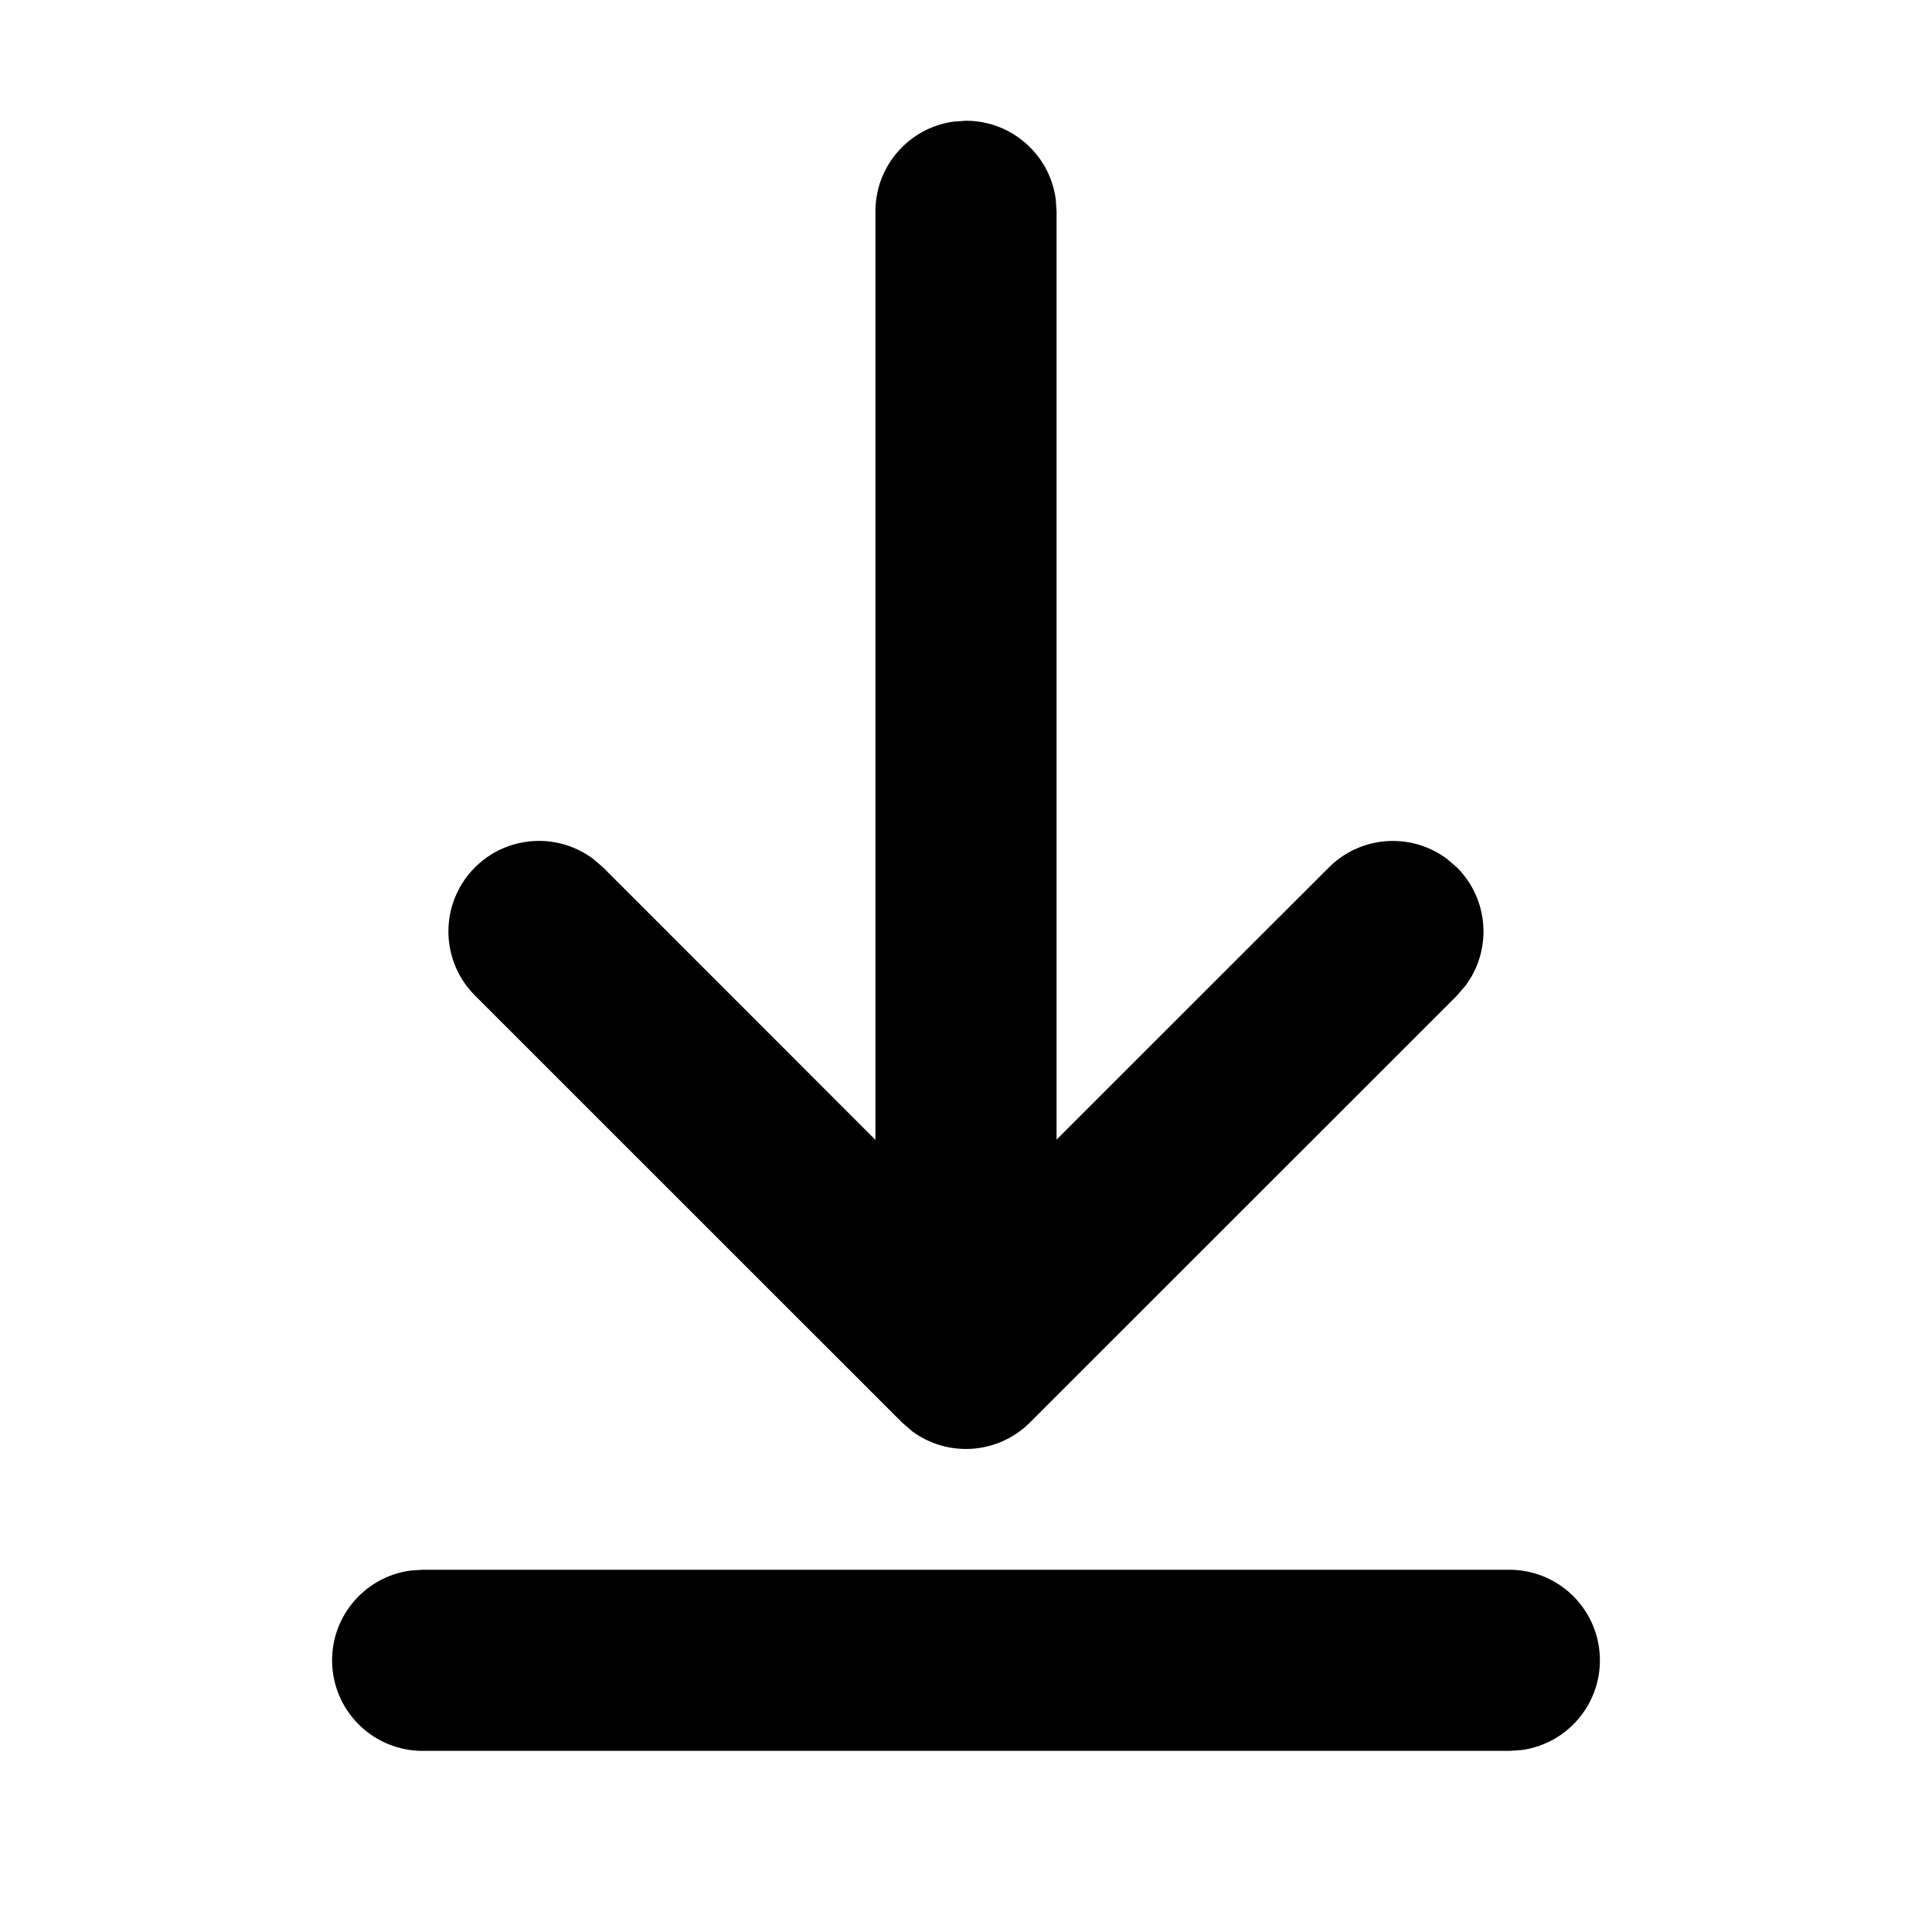
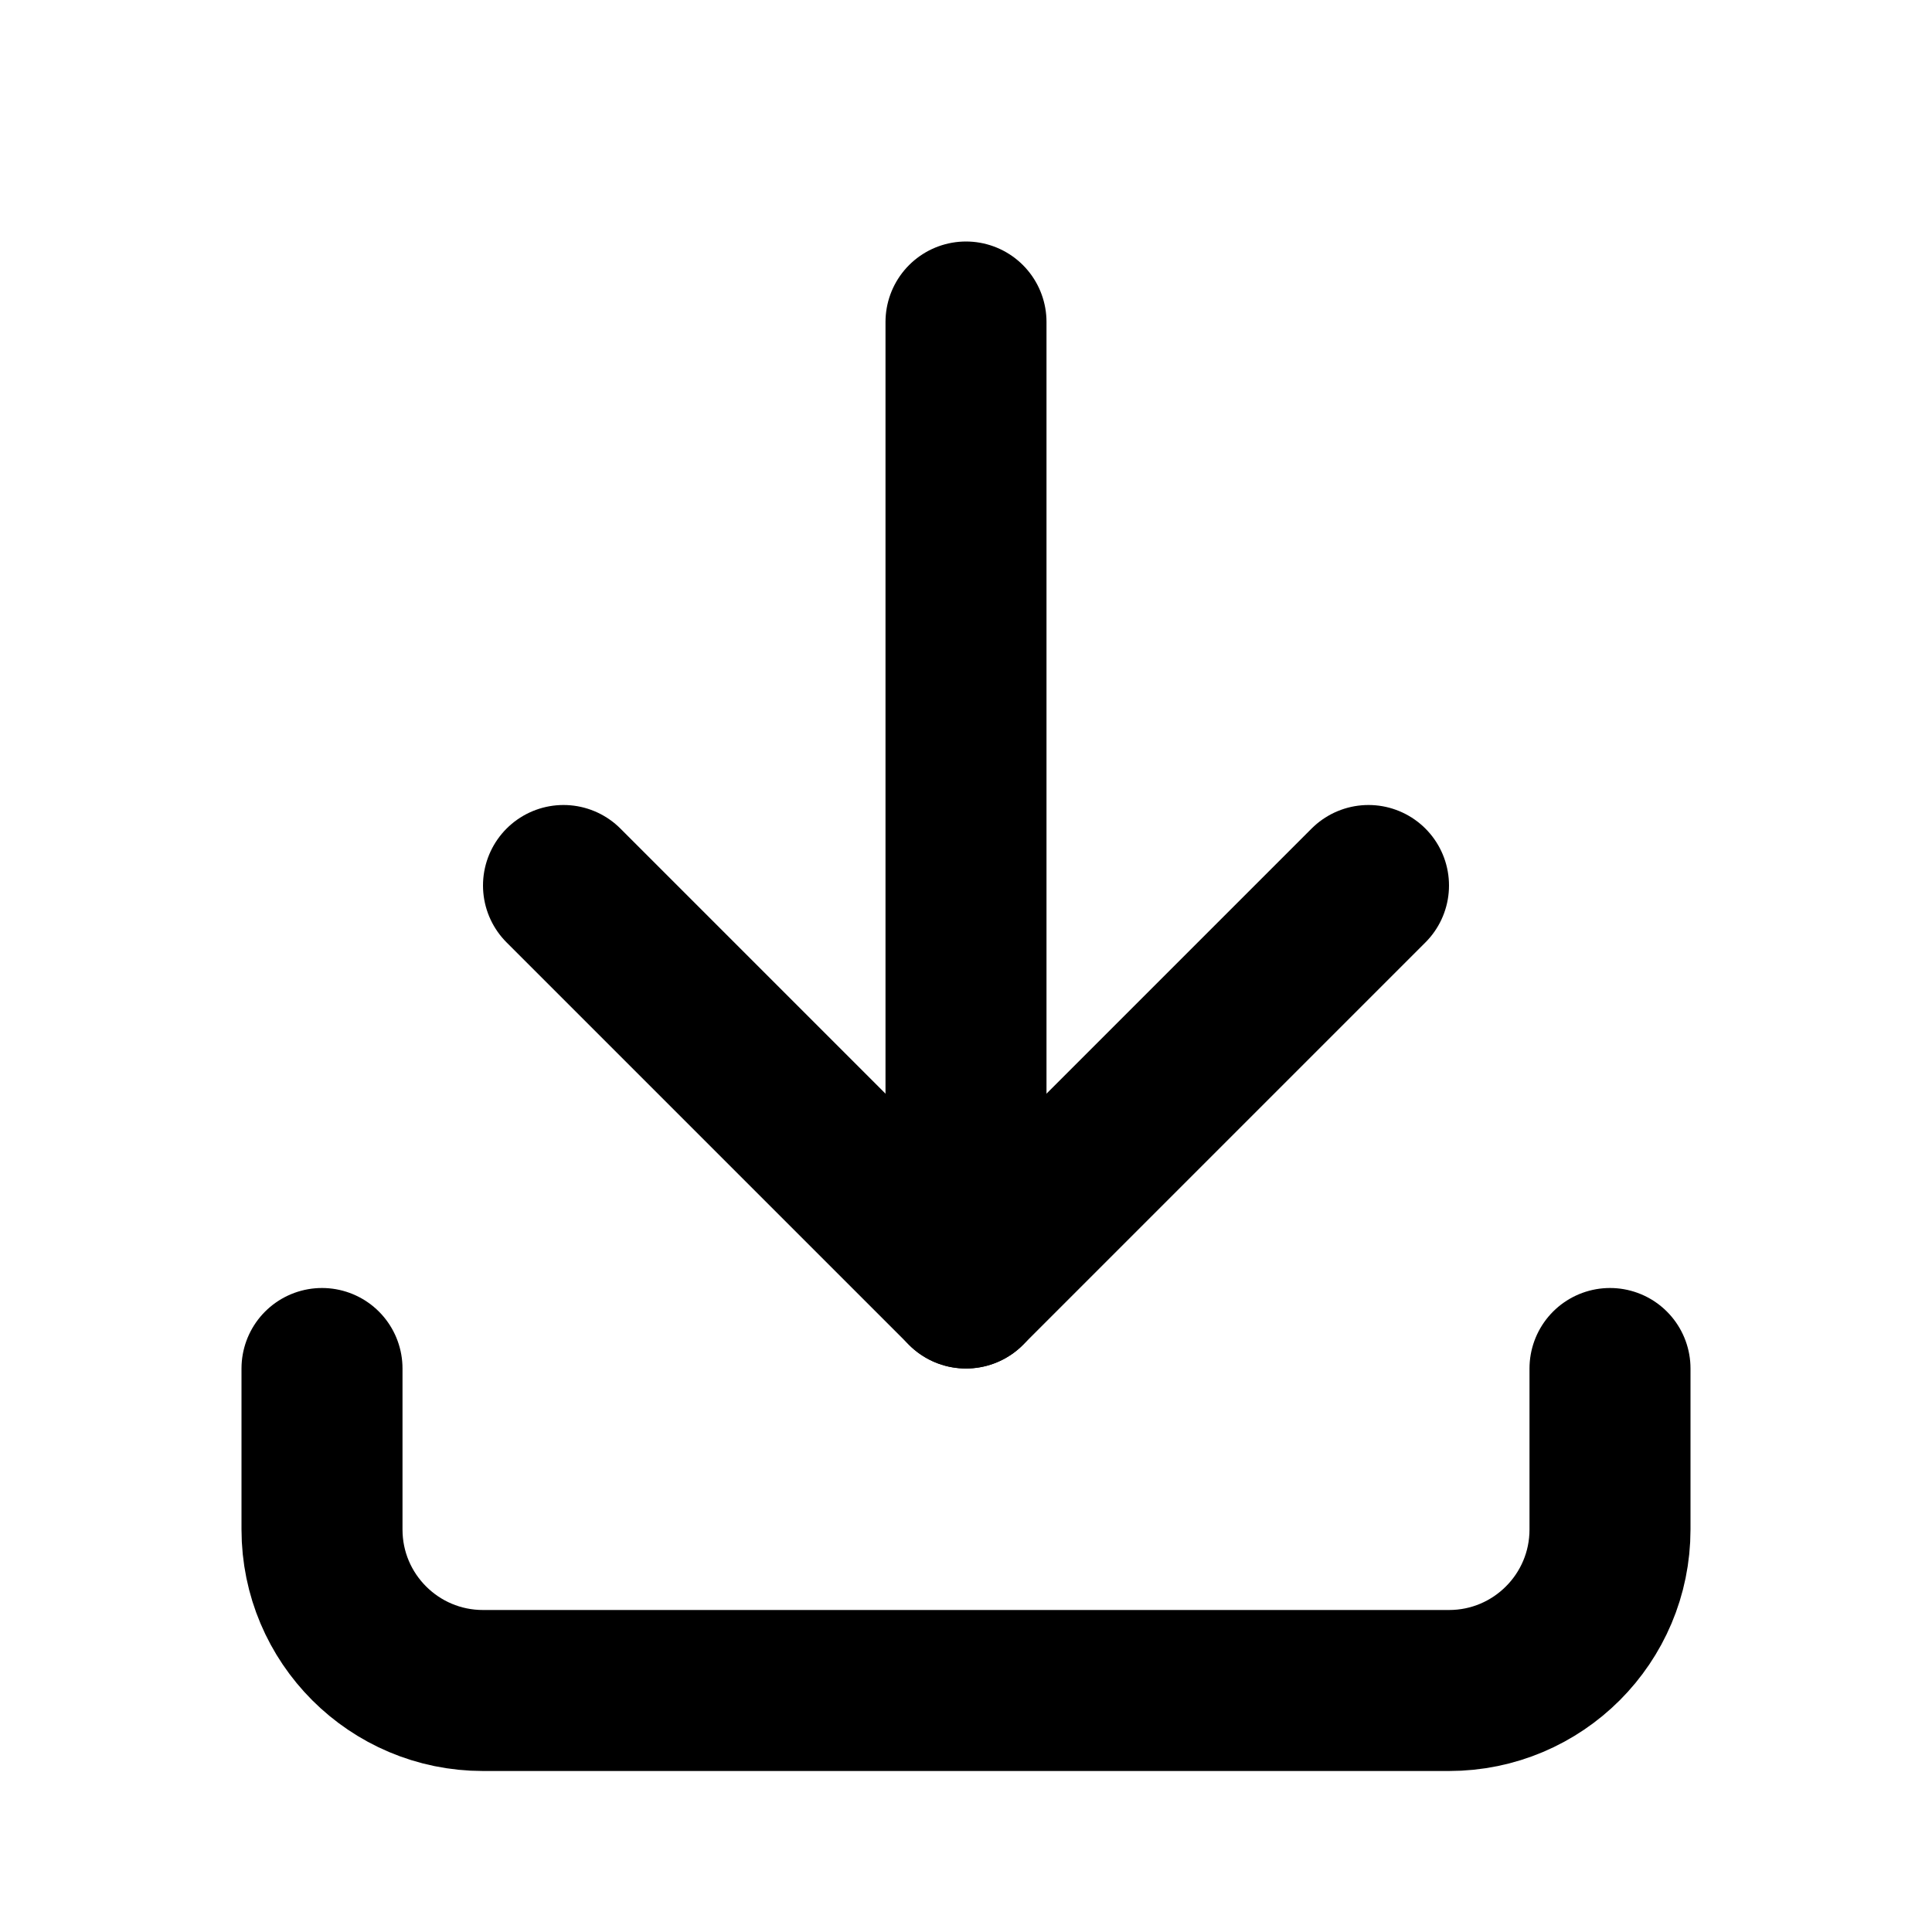
- <svg xmlns="http://www.w3.org/2000/svg" viewBox="0 0 16 16">
-   <g fill="none">
-     <path d="M3.5 13h9a.75.75 0 0 1 .102 1.493l-.102.007h-9a.75.75 0 0 1-.102-1.493L3.5 13h9h-9zM7.898 1.007L8 1a.75.75 0 0 1 .743.648l.007.102v7.688l2.255-2.254a.75.75 0 0 1 .977-.072l.084.072a.75.75 0 0 1 .072.977l-.072.084L8.53 11.78a.75.75 0 0 1-.976.073l-.084-.073l-3.536-3.535a.75.75 0 0 1 .977-1.133l.084.072L7.25 9.44V1.75a.75.75 0 0 1 .648-.743L8 1l-.102.007z" fill="currentColor" data-darkreader-inline-fill="" style="darkreader-inline-fill:currentColor;" />
+ <svg xmlns="http://www.w3.org/2000/svg" width="30" height="30" viewBox="0 0 24 24">
+   <g fill="none" stroke="black" stroke-width="2" stroke-linecap="round" stroke-linejoin="round" data-darkreader-inline-stroke="" style="darkreader-inline-stroke:currentColor;">
+     <path d="M4 17v2a2 2 0 0 0 2 2h12a2 2 0 0 0 2-2v-2" />
+     <path d="M7 11l5 5l5-5" />
+     <path d="M12 4v12" />
  </g>
</svg>
